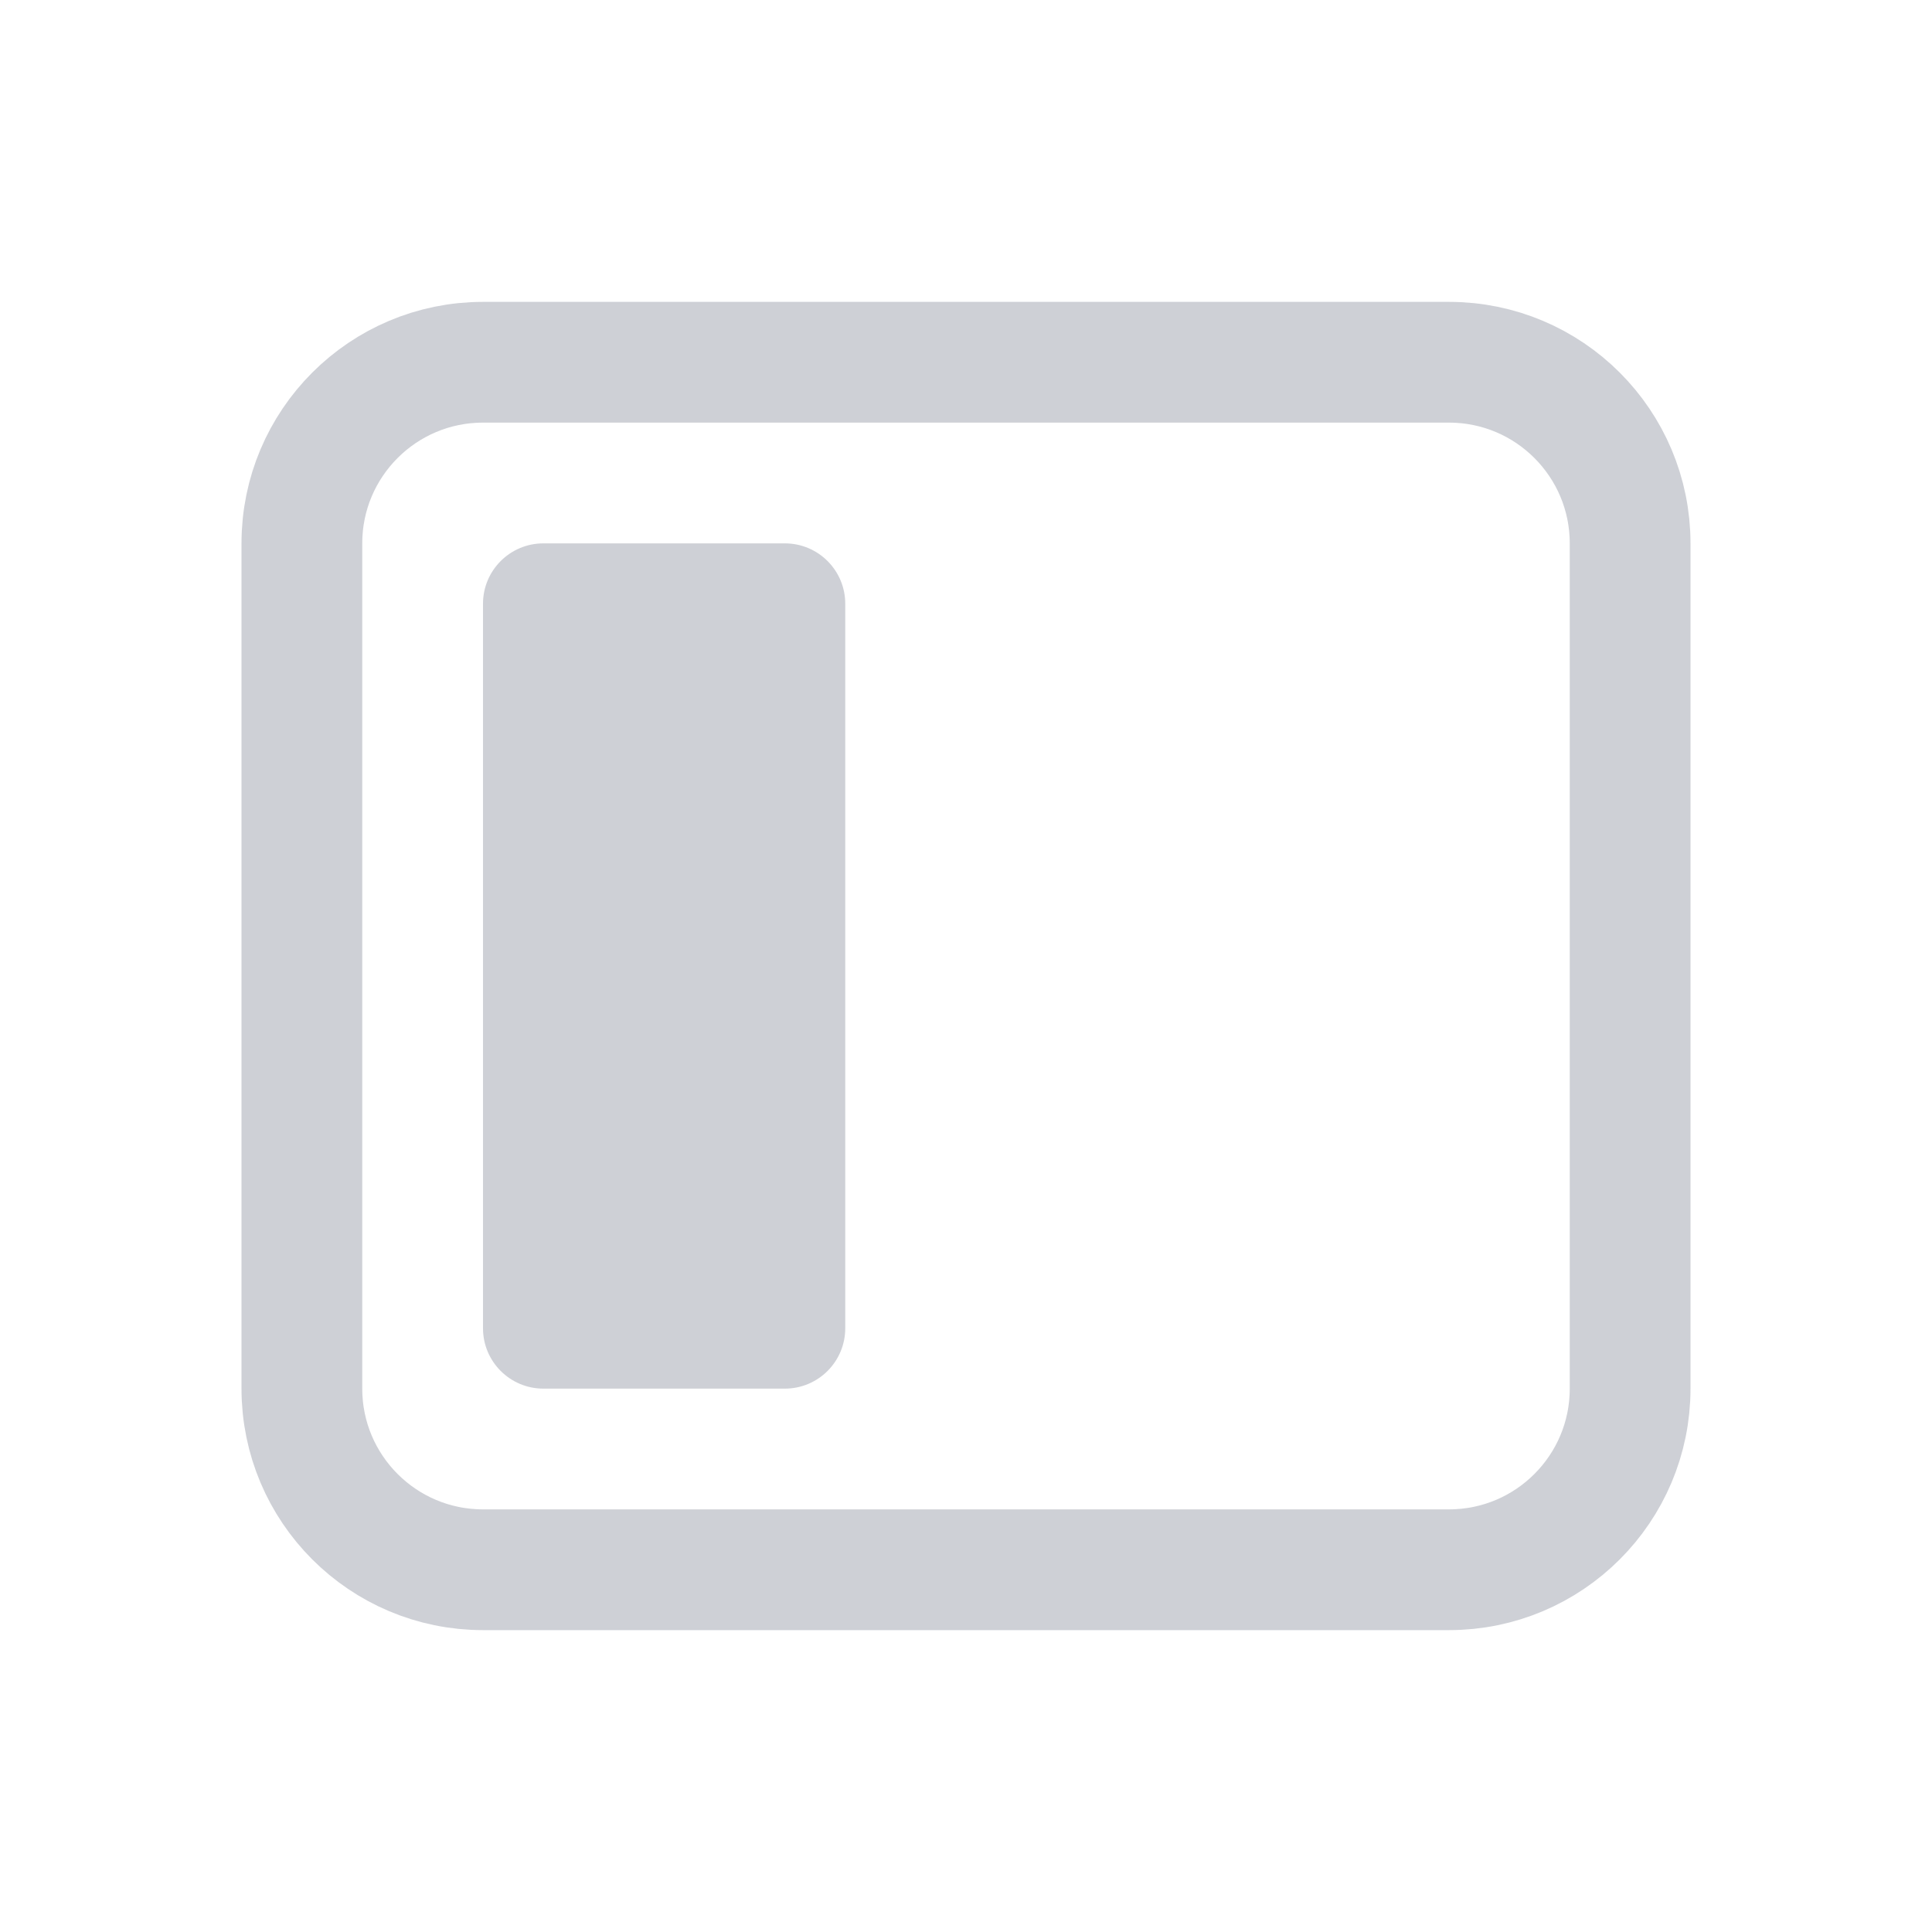
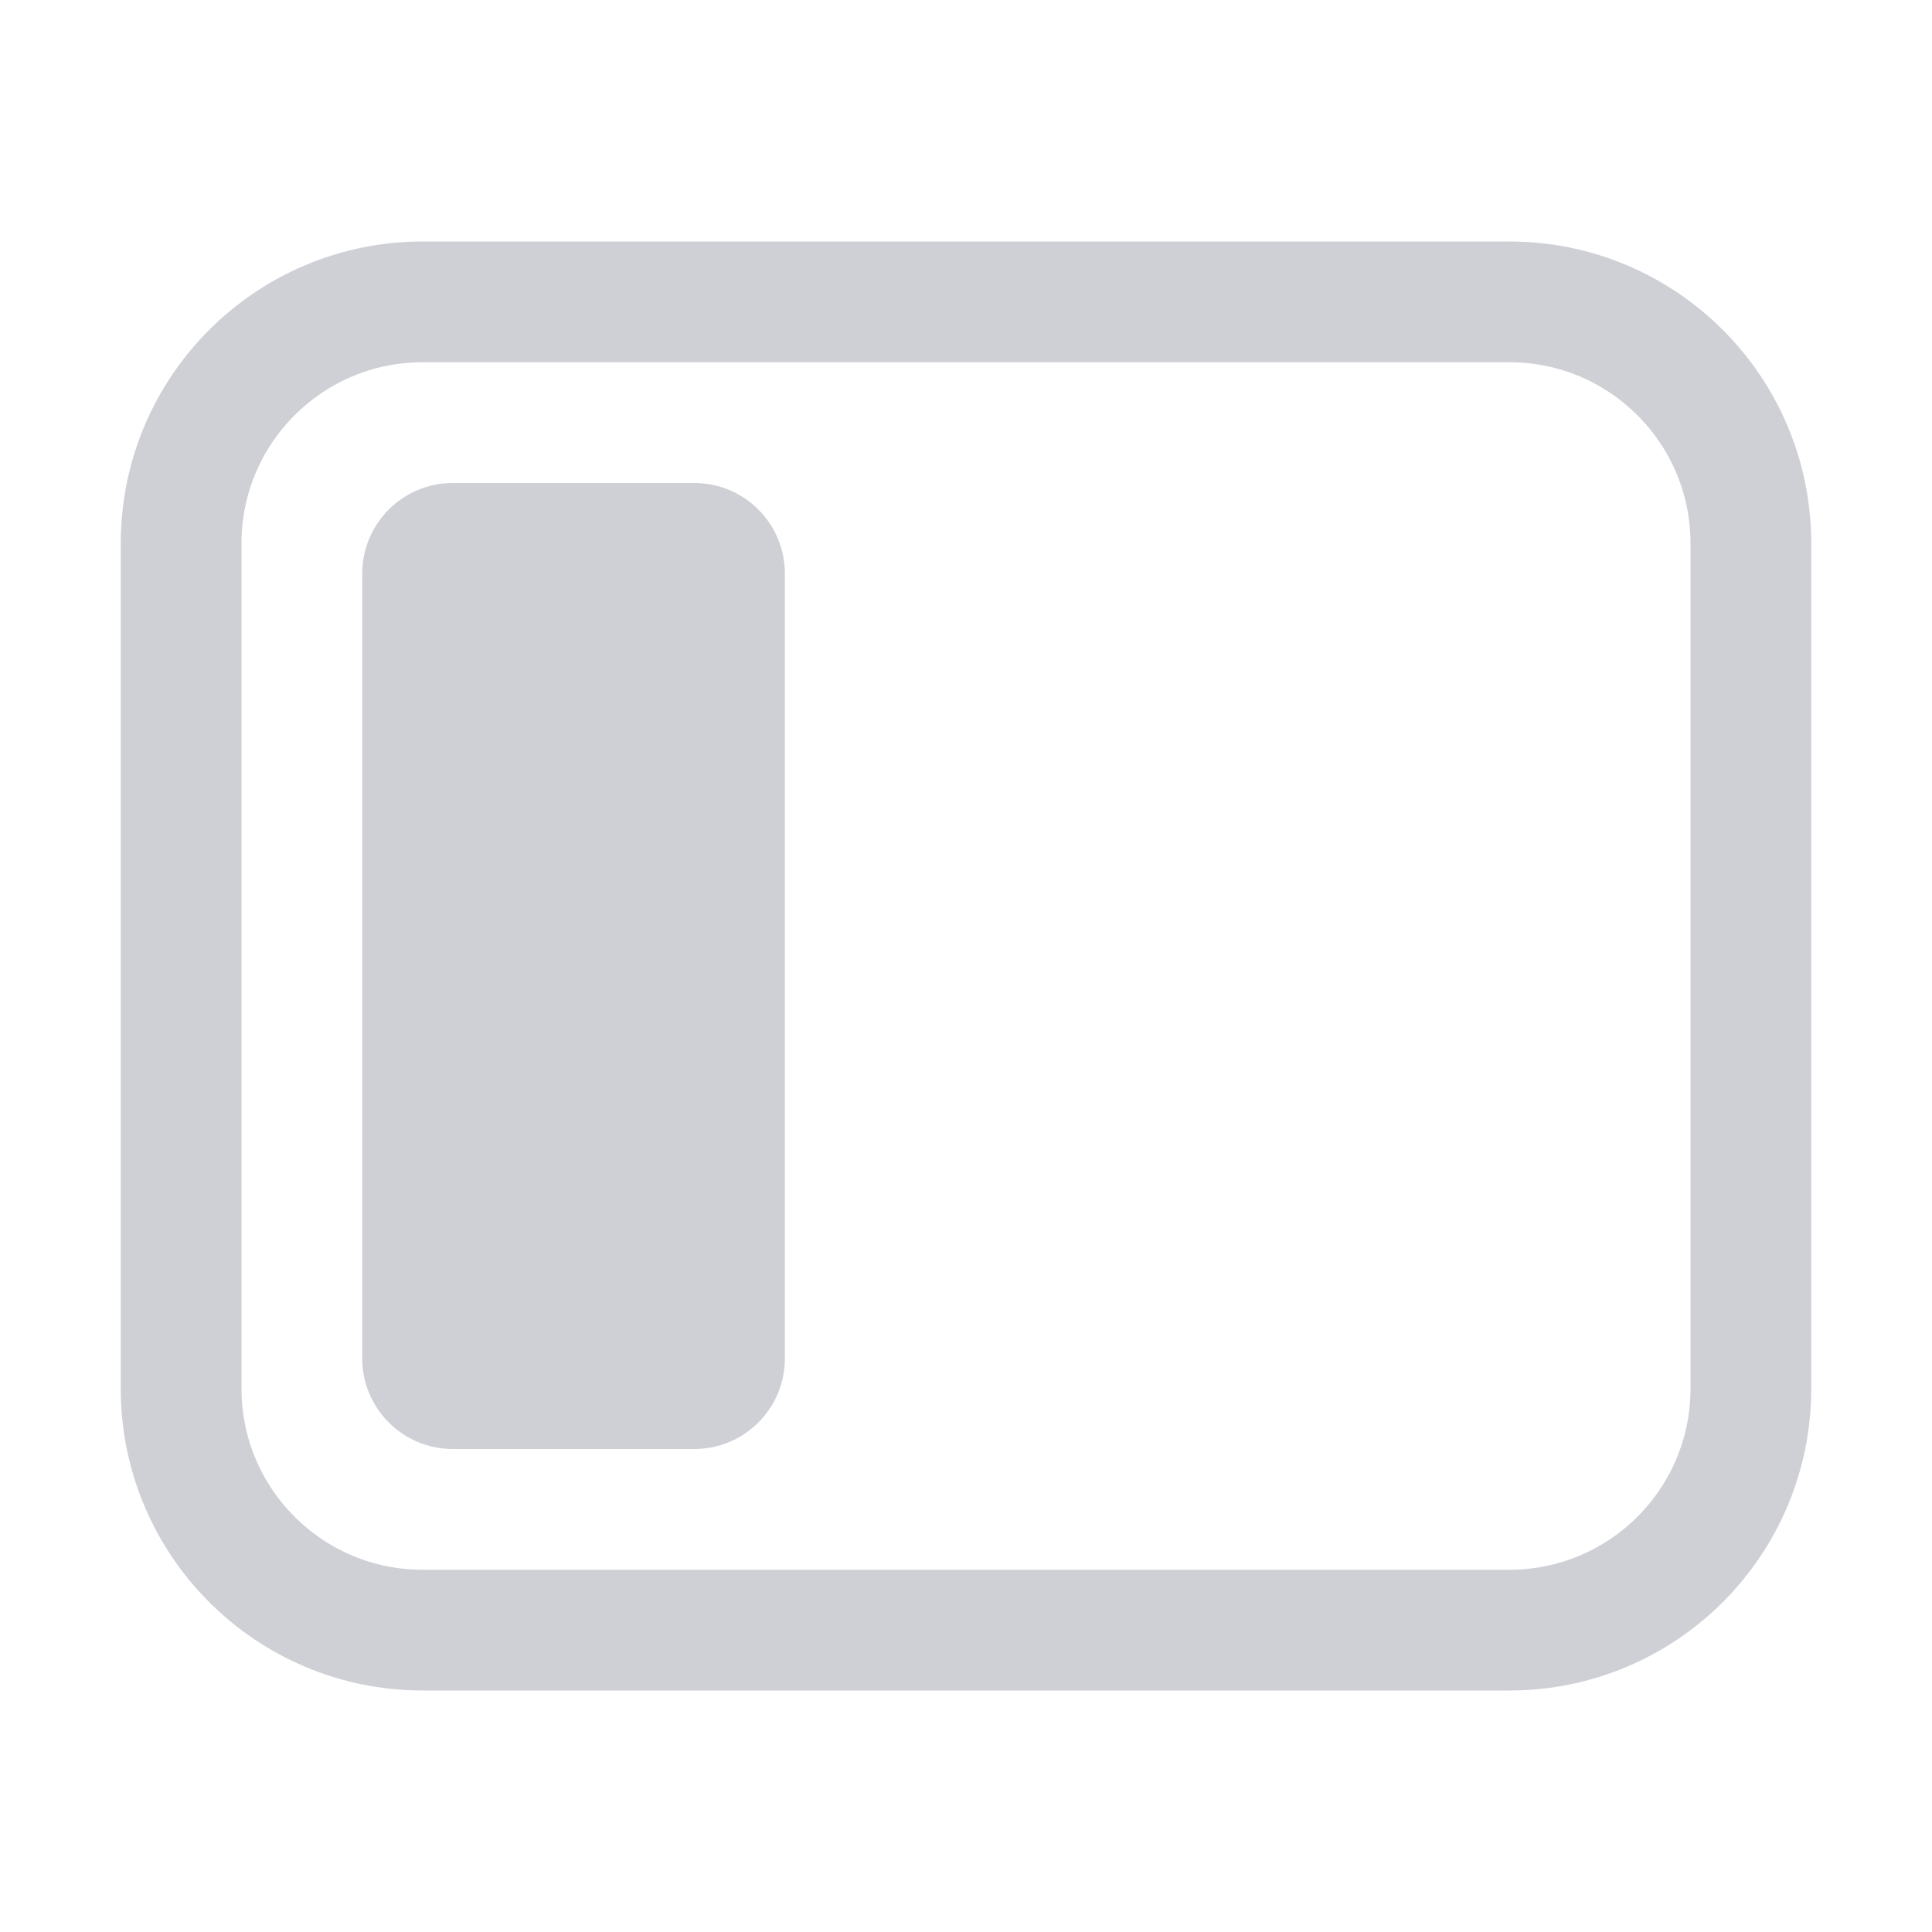
<svg xmlns="http://www.w3.org/2000/svg" width="16" height="16" viewBox="0 0 16 16" fill="none">
-   <rect x="2.5" y="3" width="11" height="10" rx="1.5" stroke="#CED0D6" />
-   <rect x="4" y="4.5" width="3" height="7" rx=".5" fill="#CED0D6" />
+   <rect x="1.5" y="2.5" width="13" height="11" rx="2" stroke="#CED0D6" />
+   <rect x="3" y="4" width="3.5" height="8" rx=".75" fill="#CED0D6" />
</svg>
